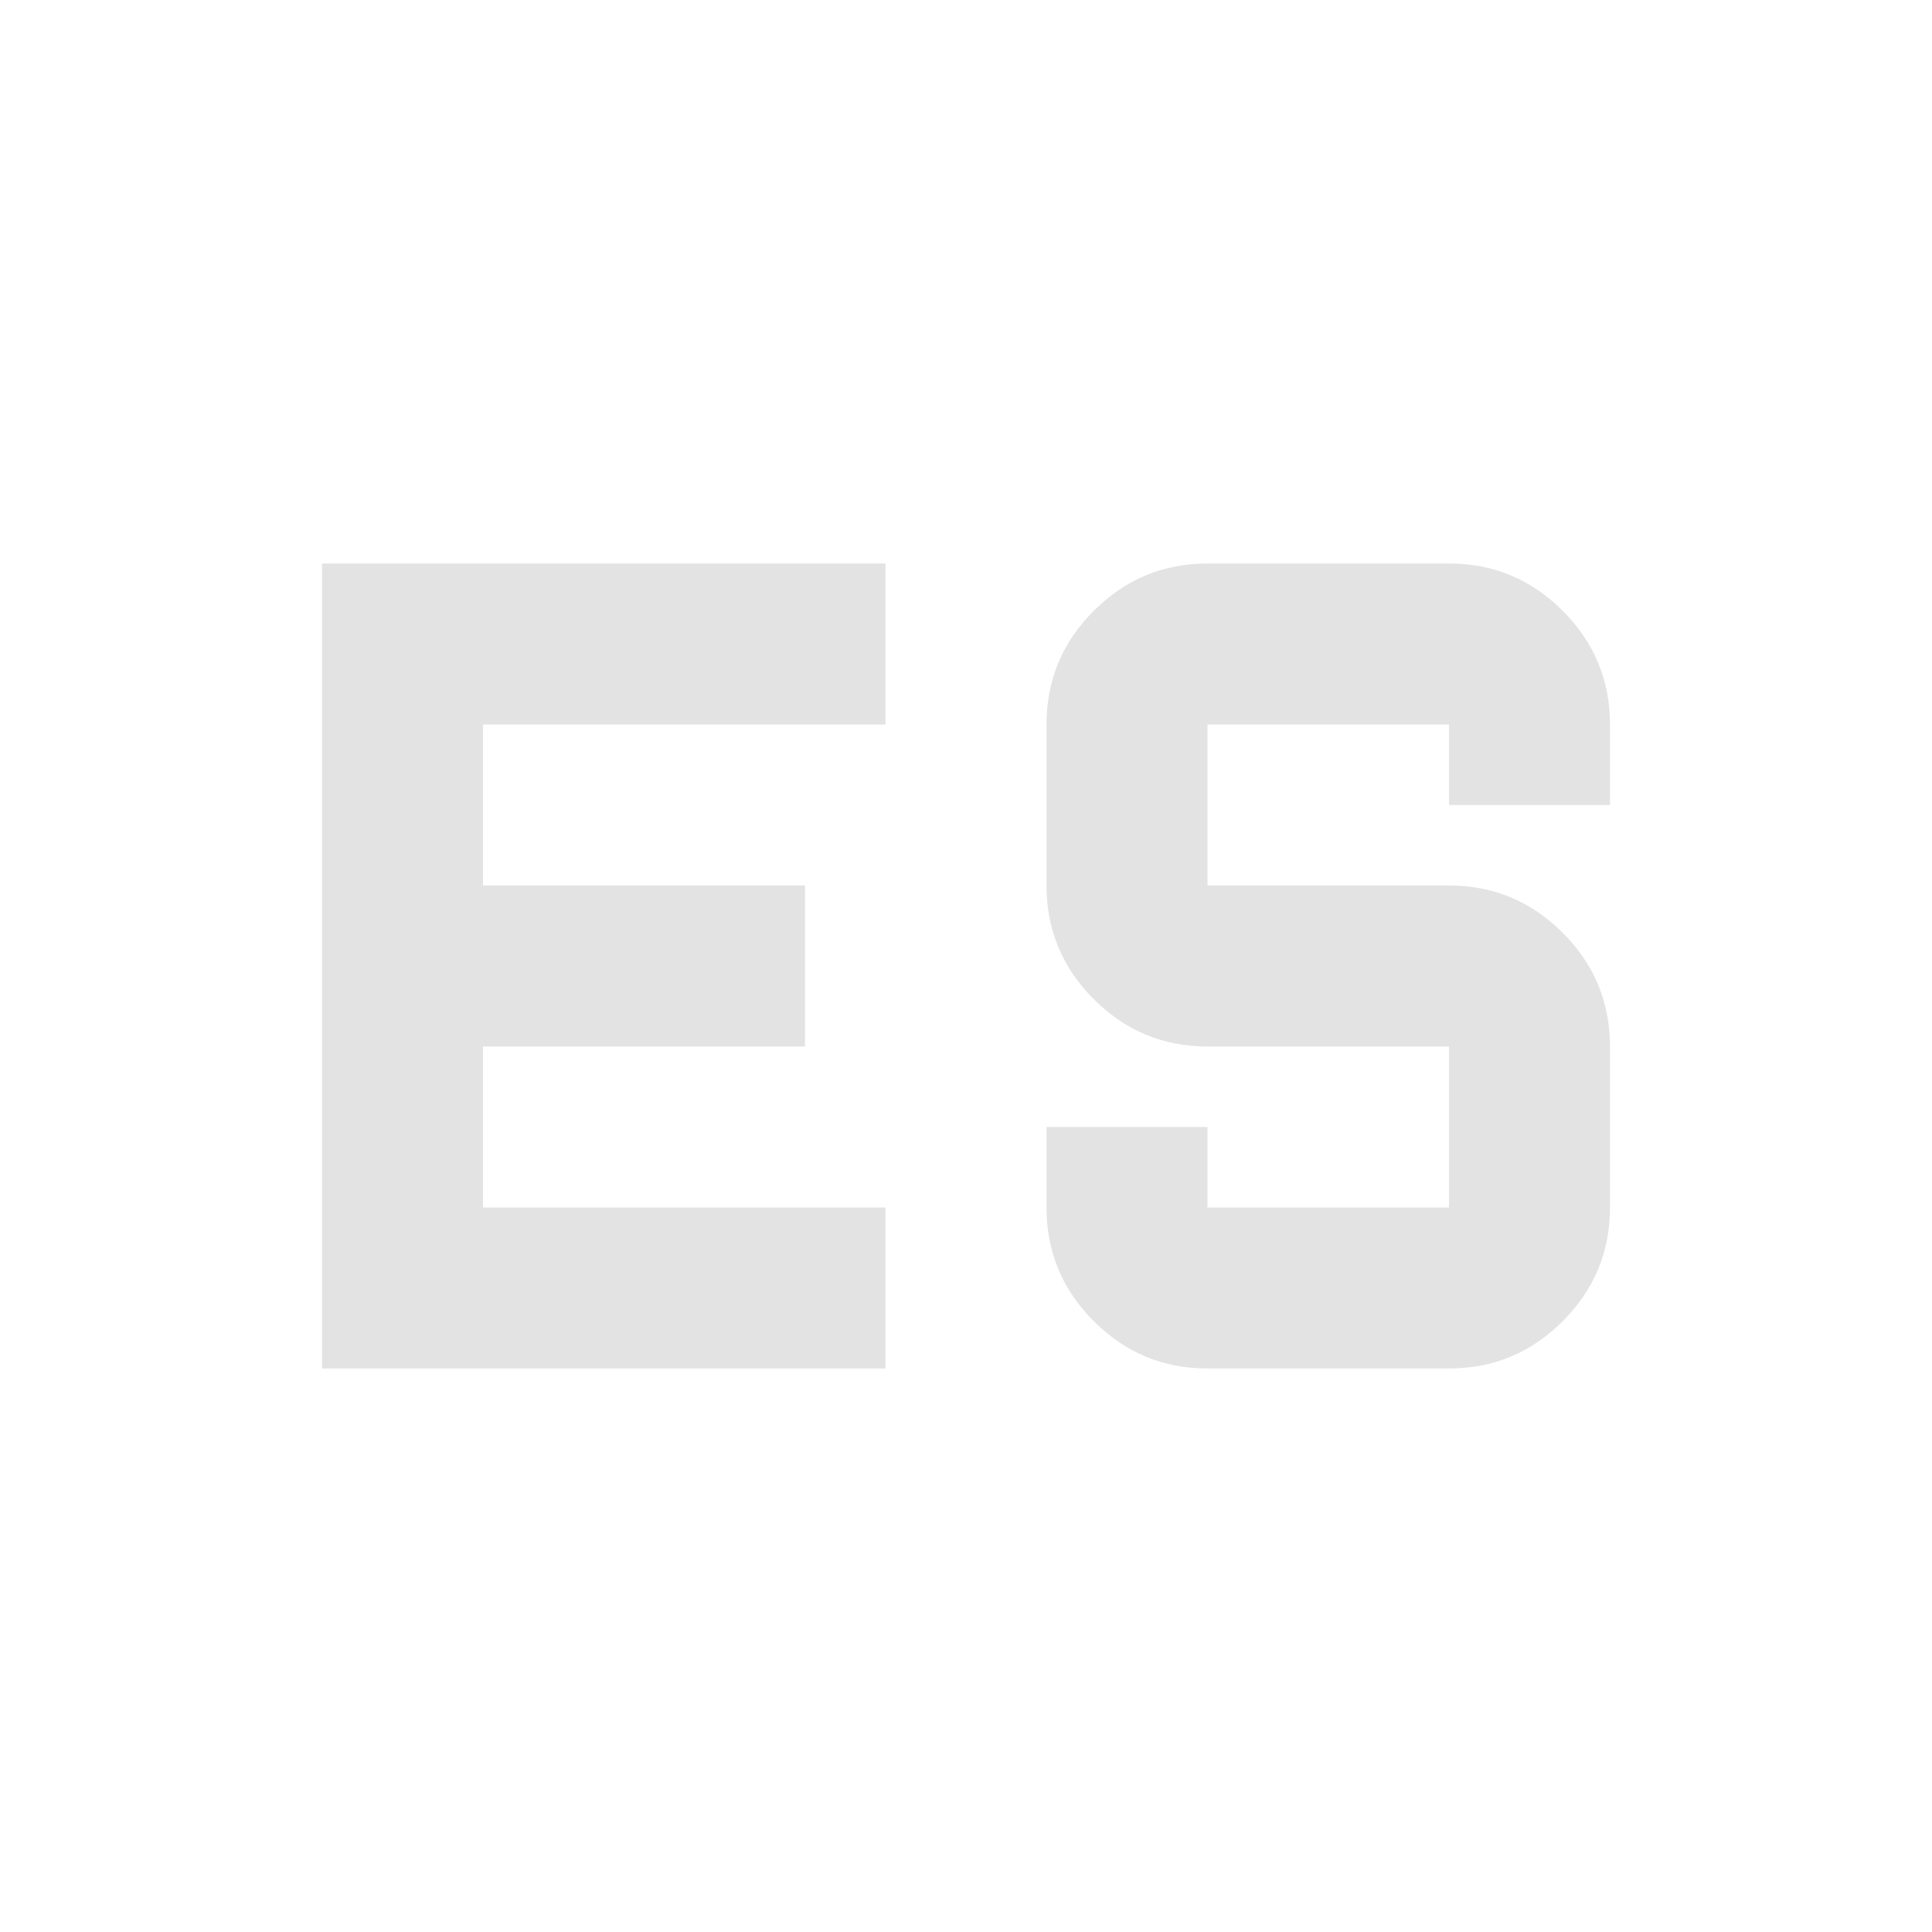
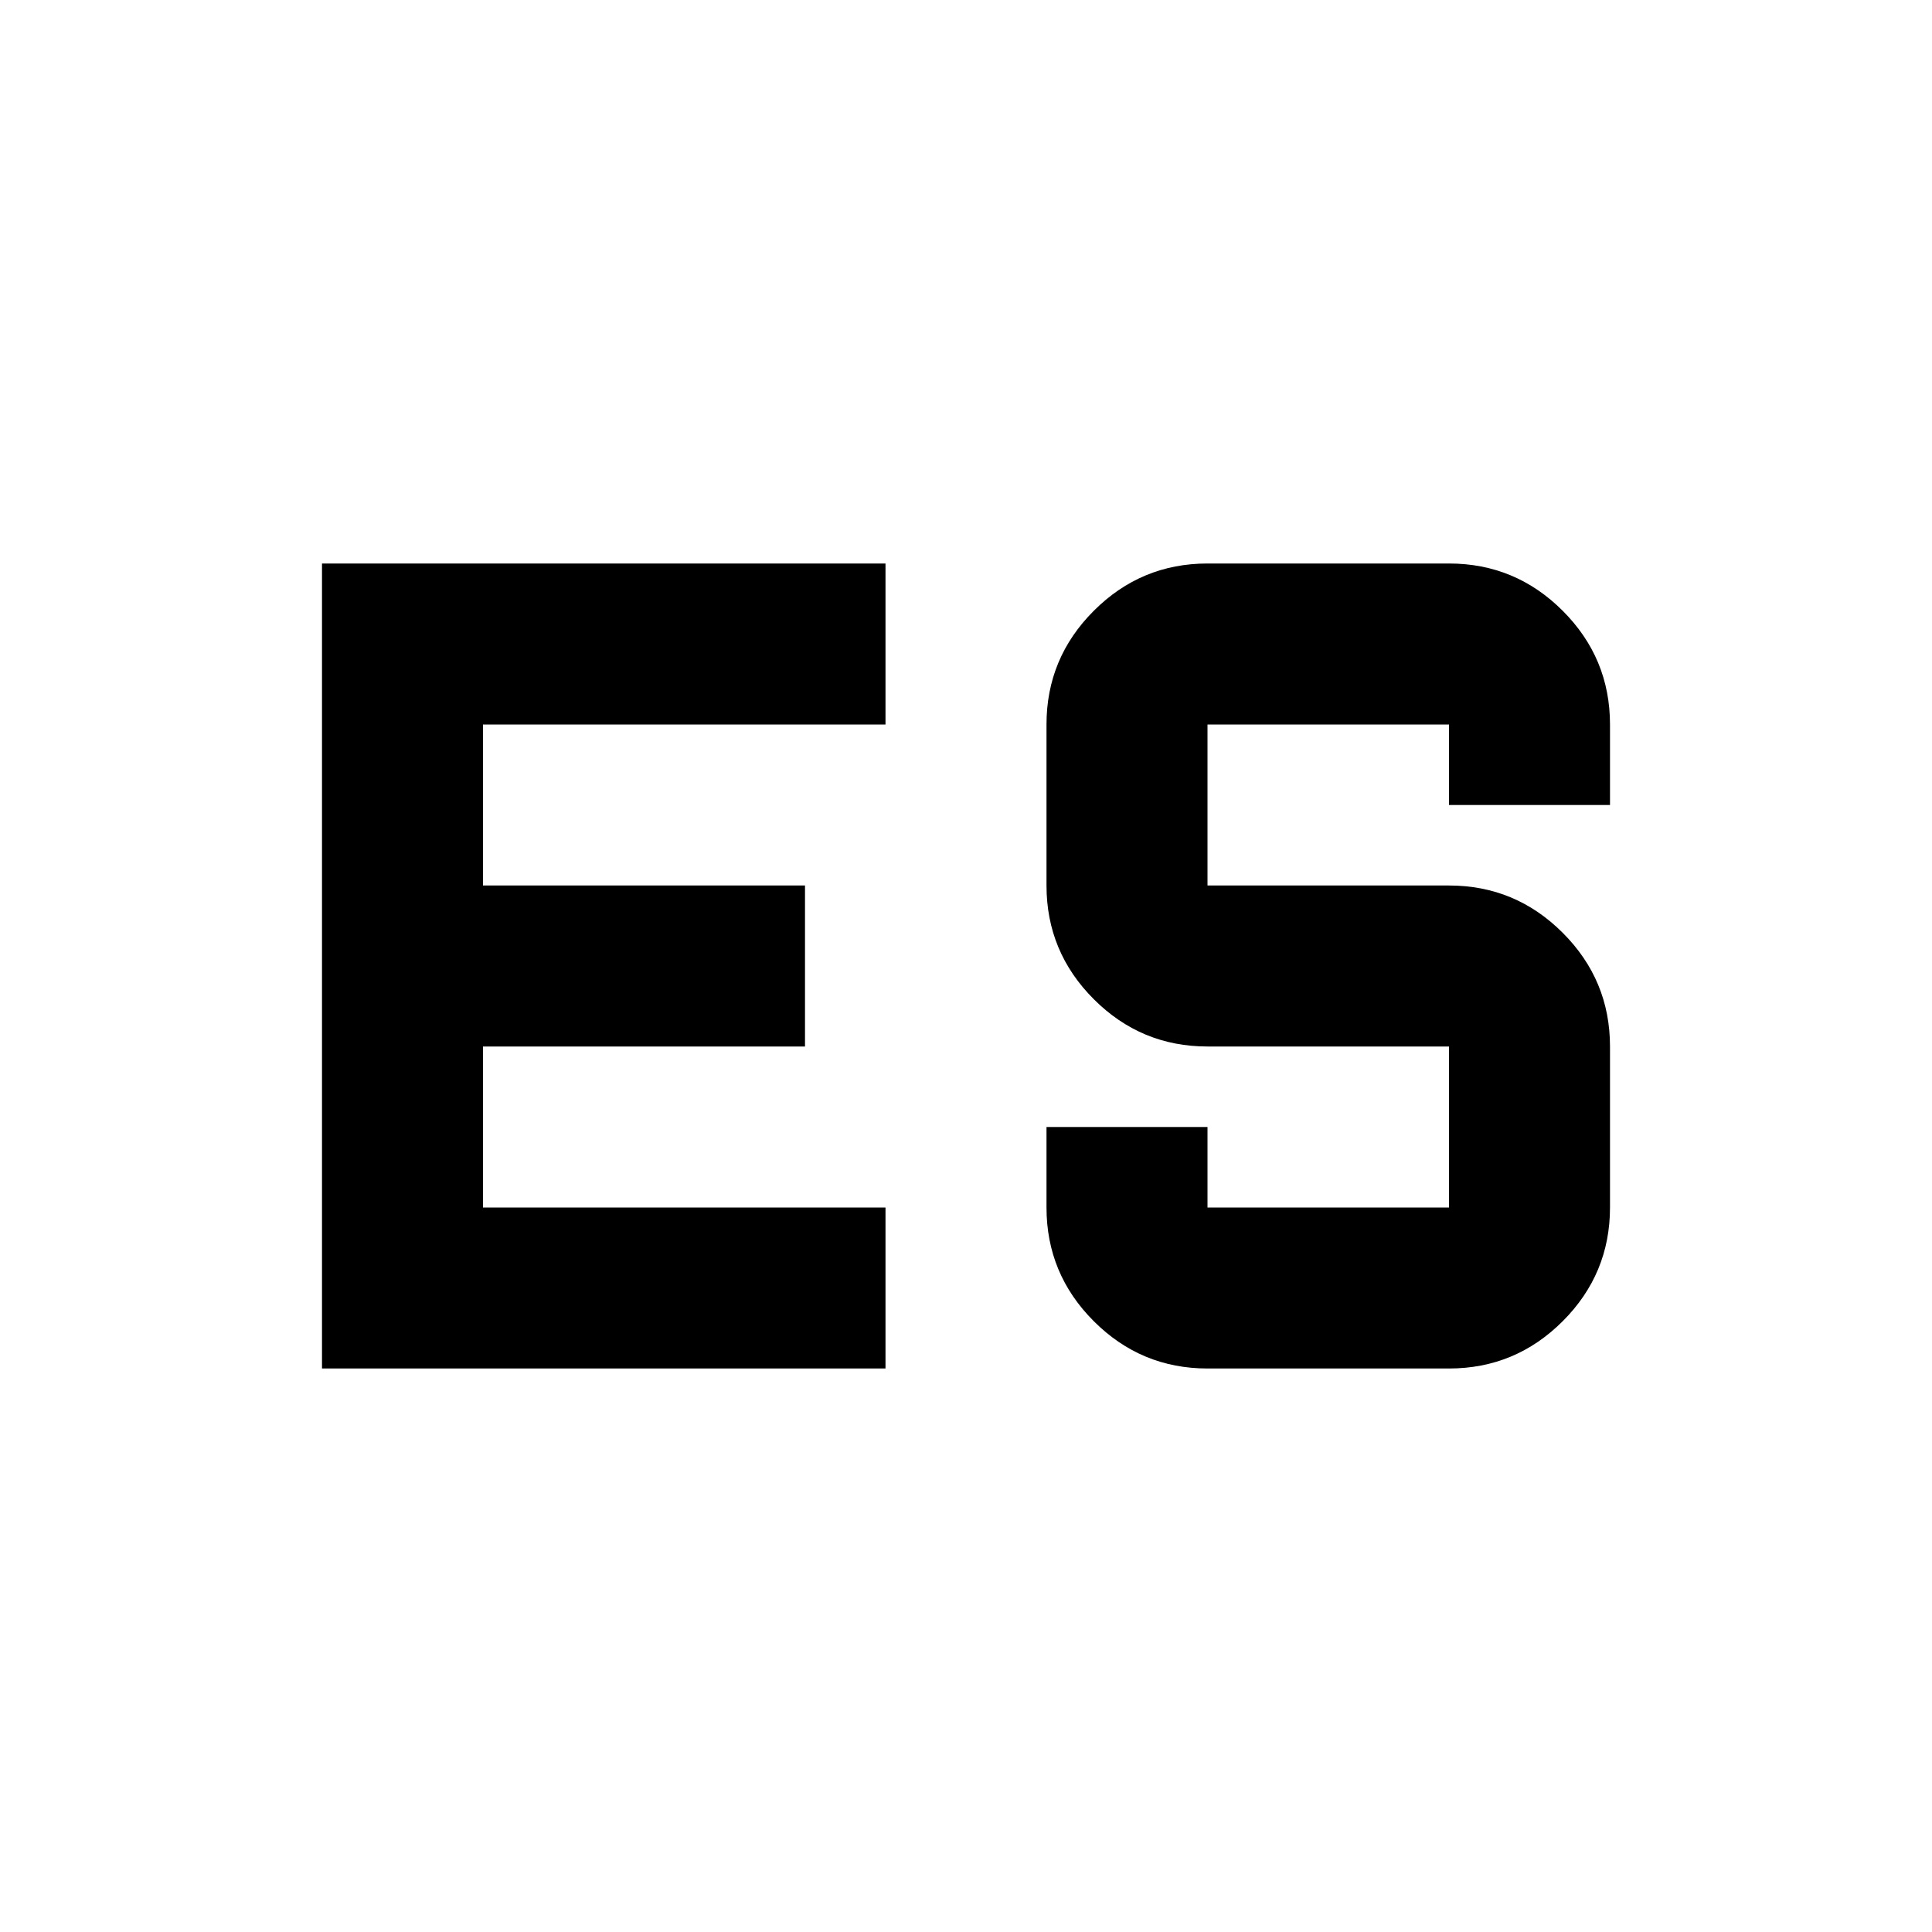
- <svg xmlns="http://www.w3.org/2000/svg" height="24px" viewBox="0 -960 960 960" width="24px" fill="#e3e3e3">
+ <svg xmlns="http://www.w3.org/2000/svg" height="24px" viewBox="0 -960 960 960" width="24px" fill="#000000">
  <path d="M600-280q-33 0-56.5-23.5T520-360v-40h80v40h120v-80H600q-33 0-56.5-23.5T520-520v-80q0-33 23.5-56.5T600-680h120q33 0 56.5 23.5T800-600v40h-80v-40H600v80h120q33 0 56.5 23.5T800-440v80q0 33-23.5 56.5T720-280H600ZM160-680h280v80H240v80h160v80H240v80h200v80H160v-400Z" />
</svg>
